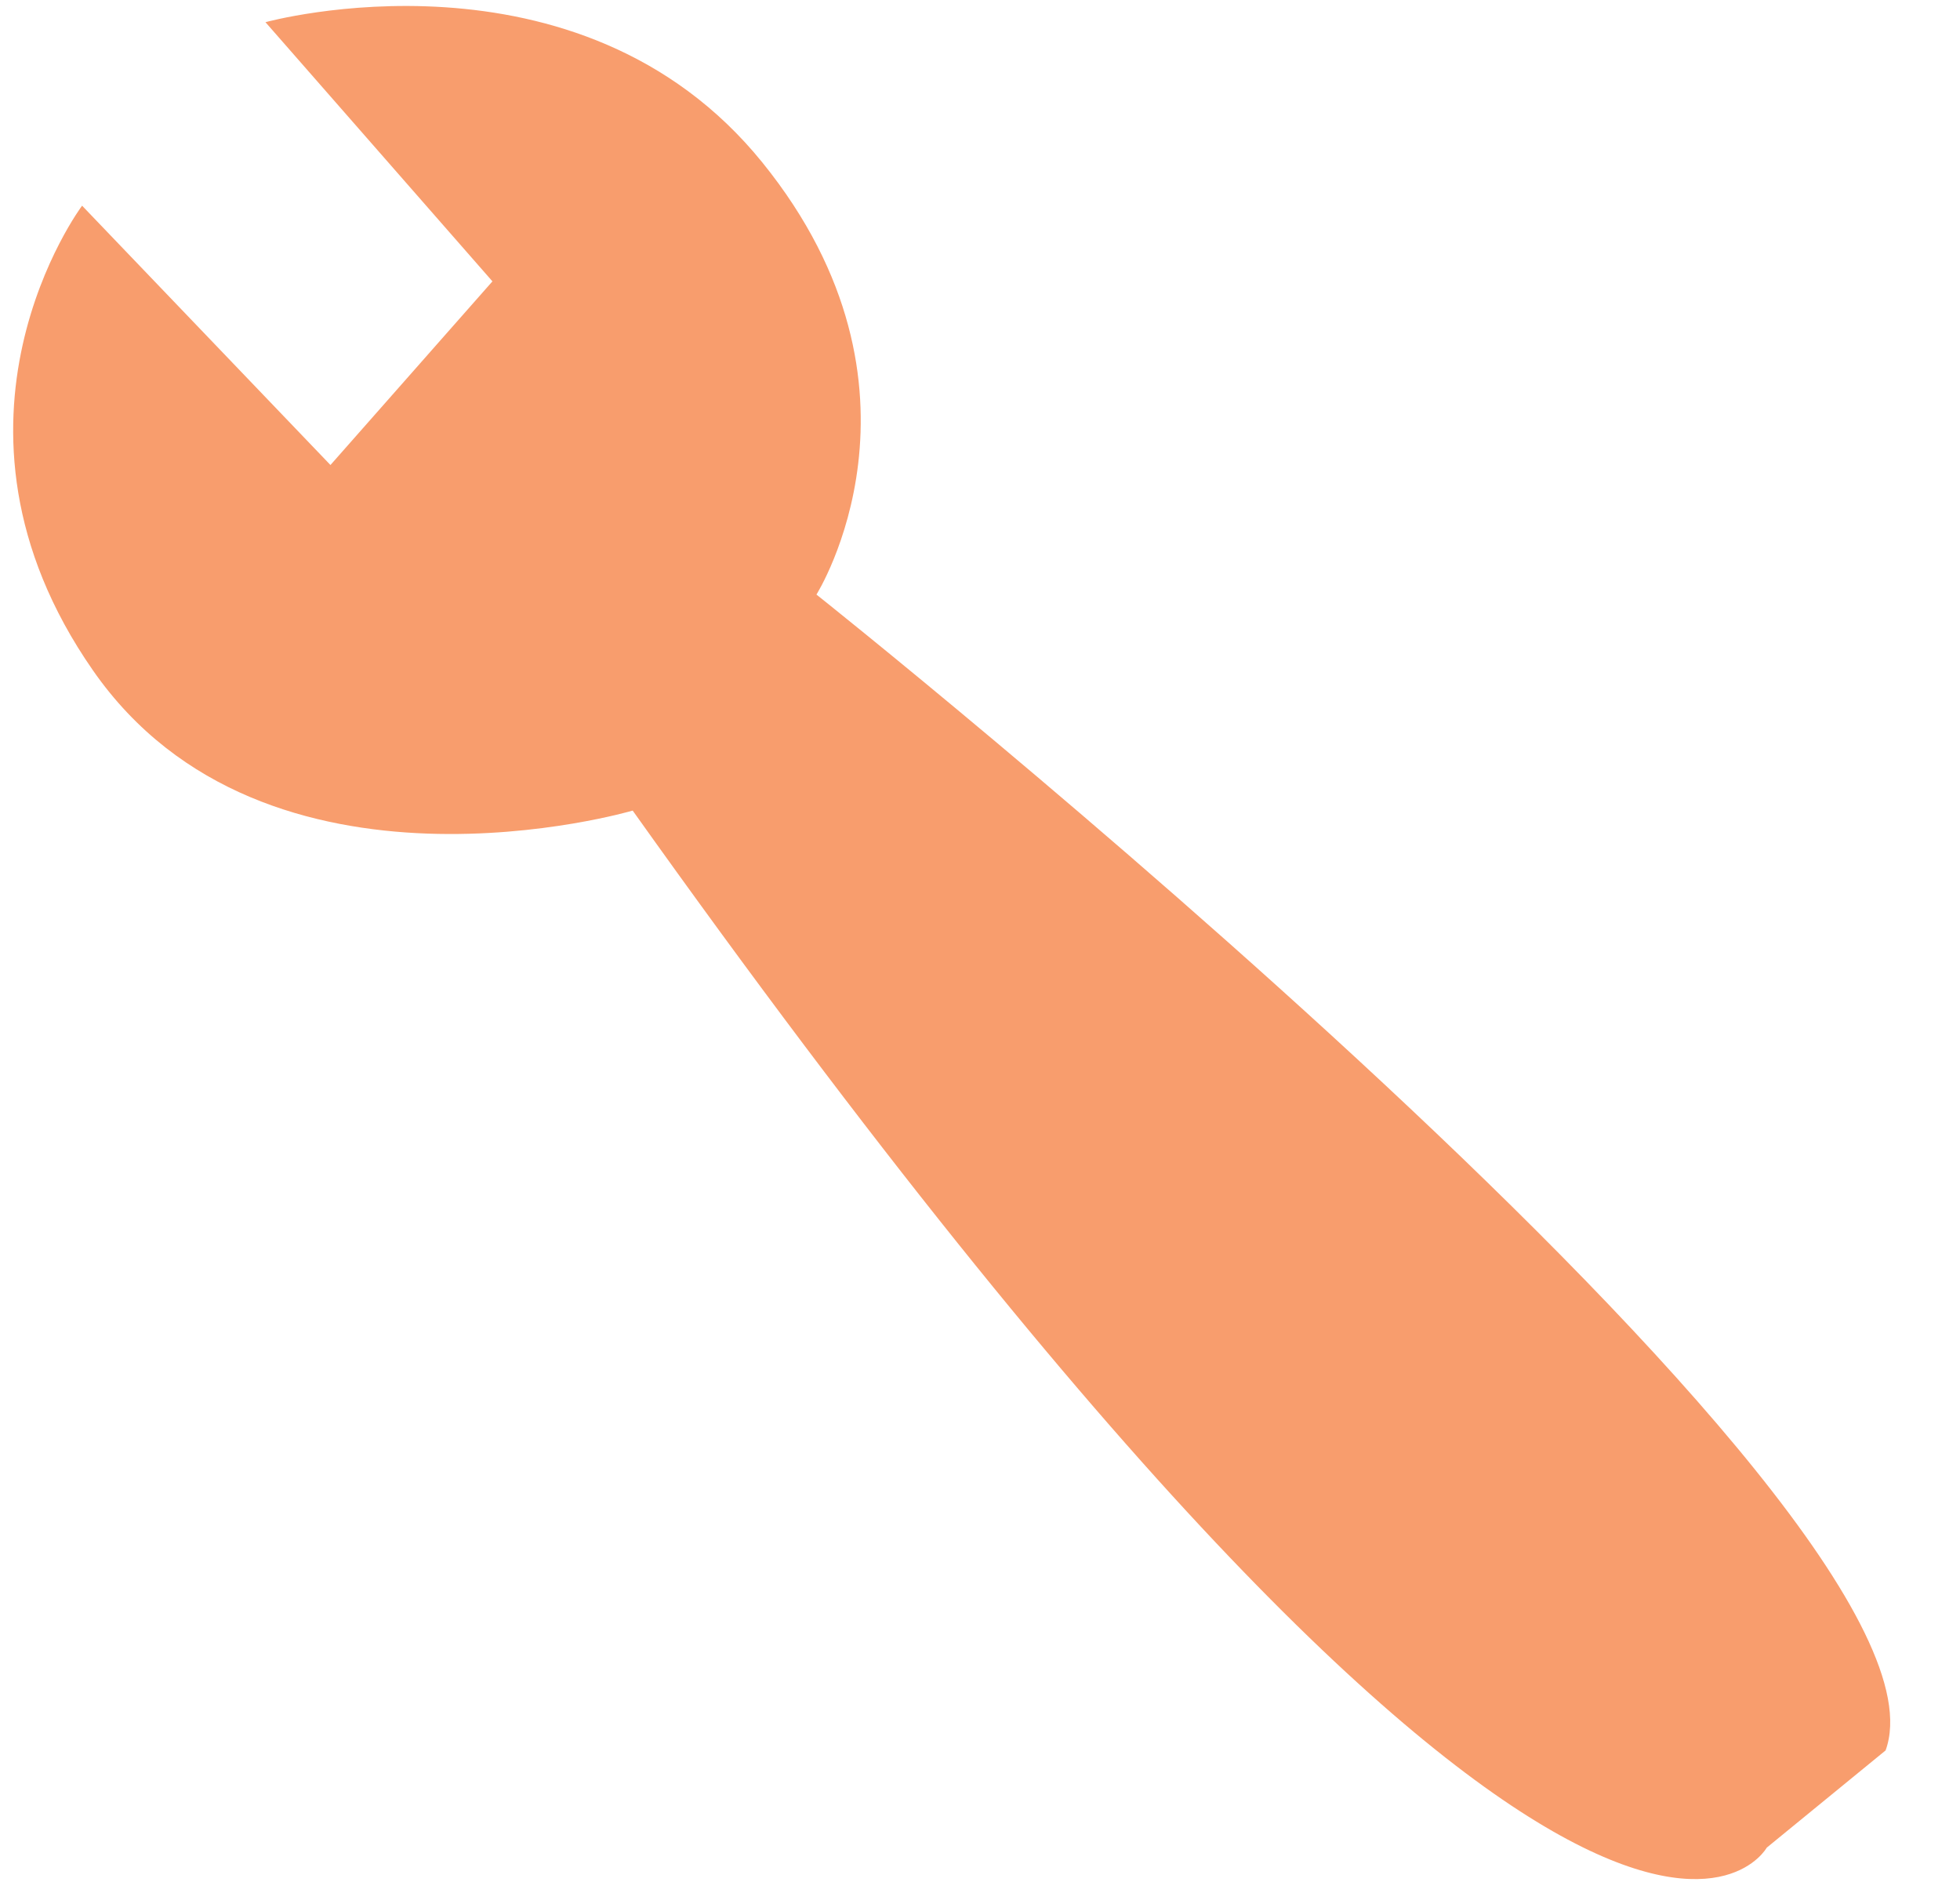
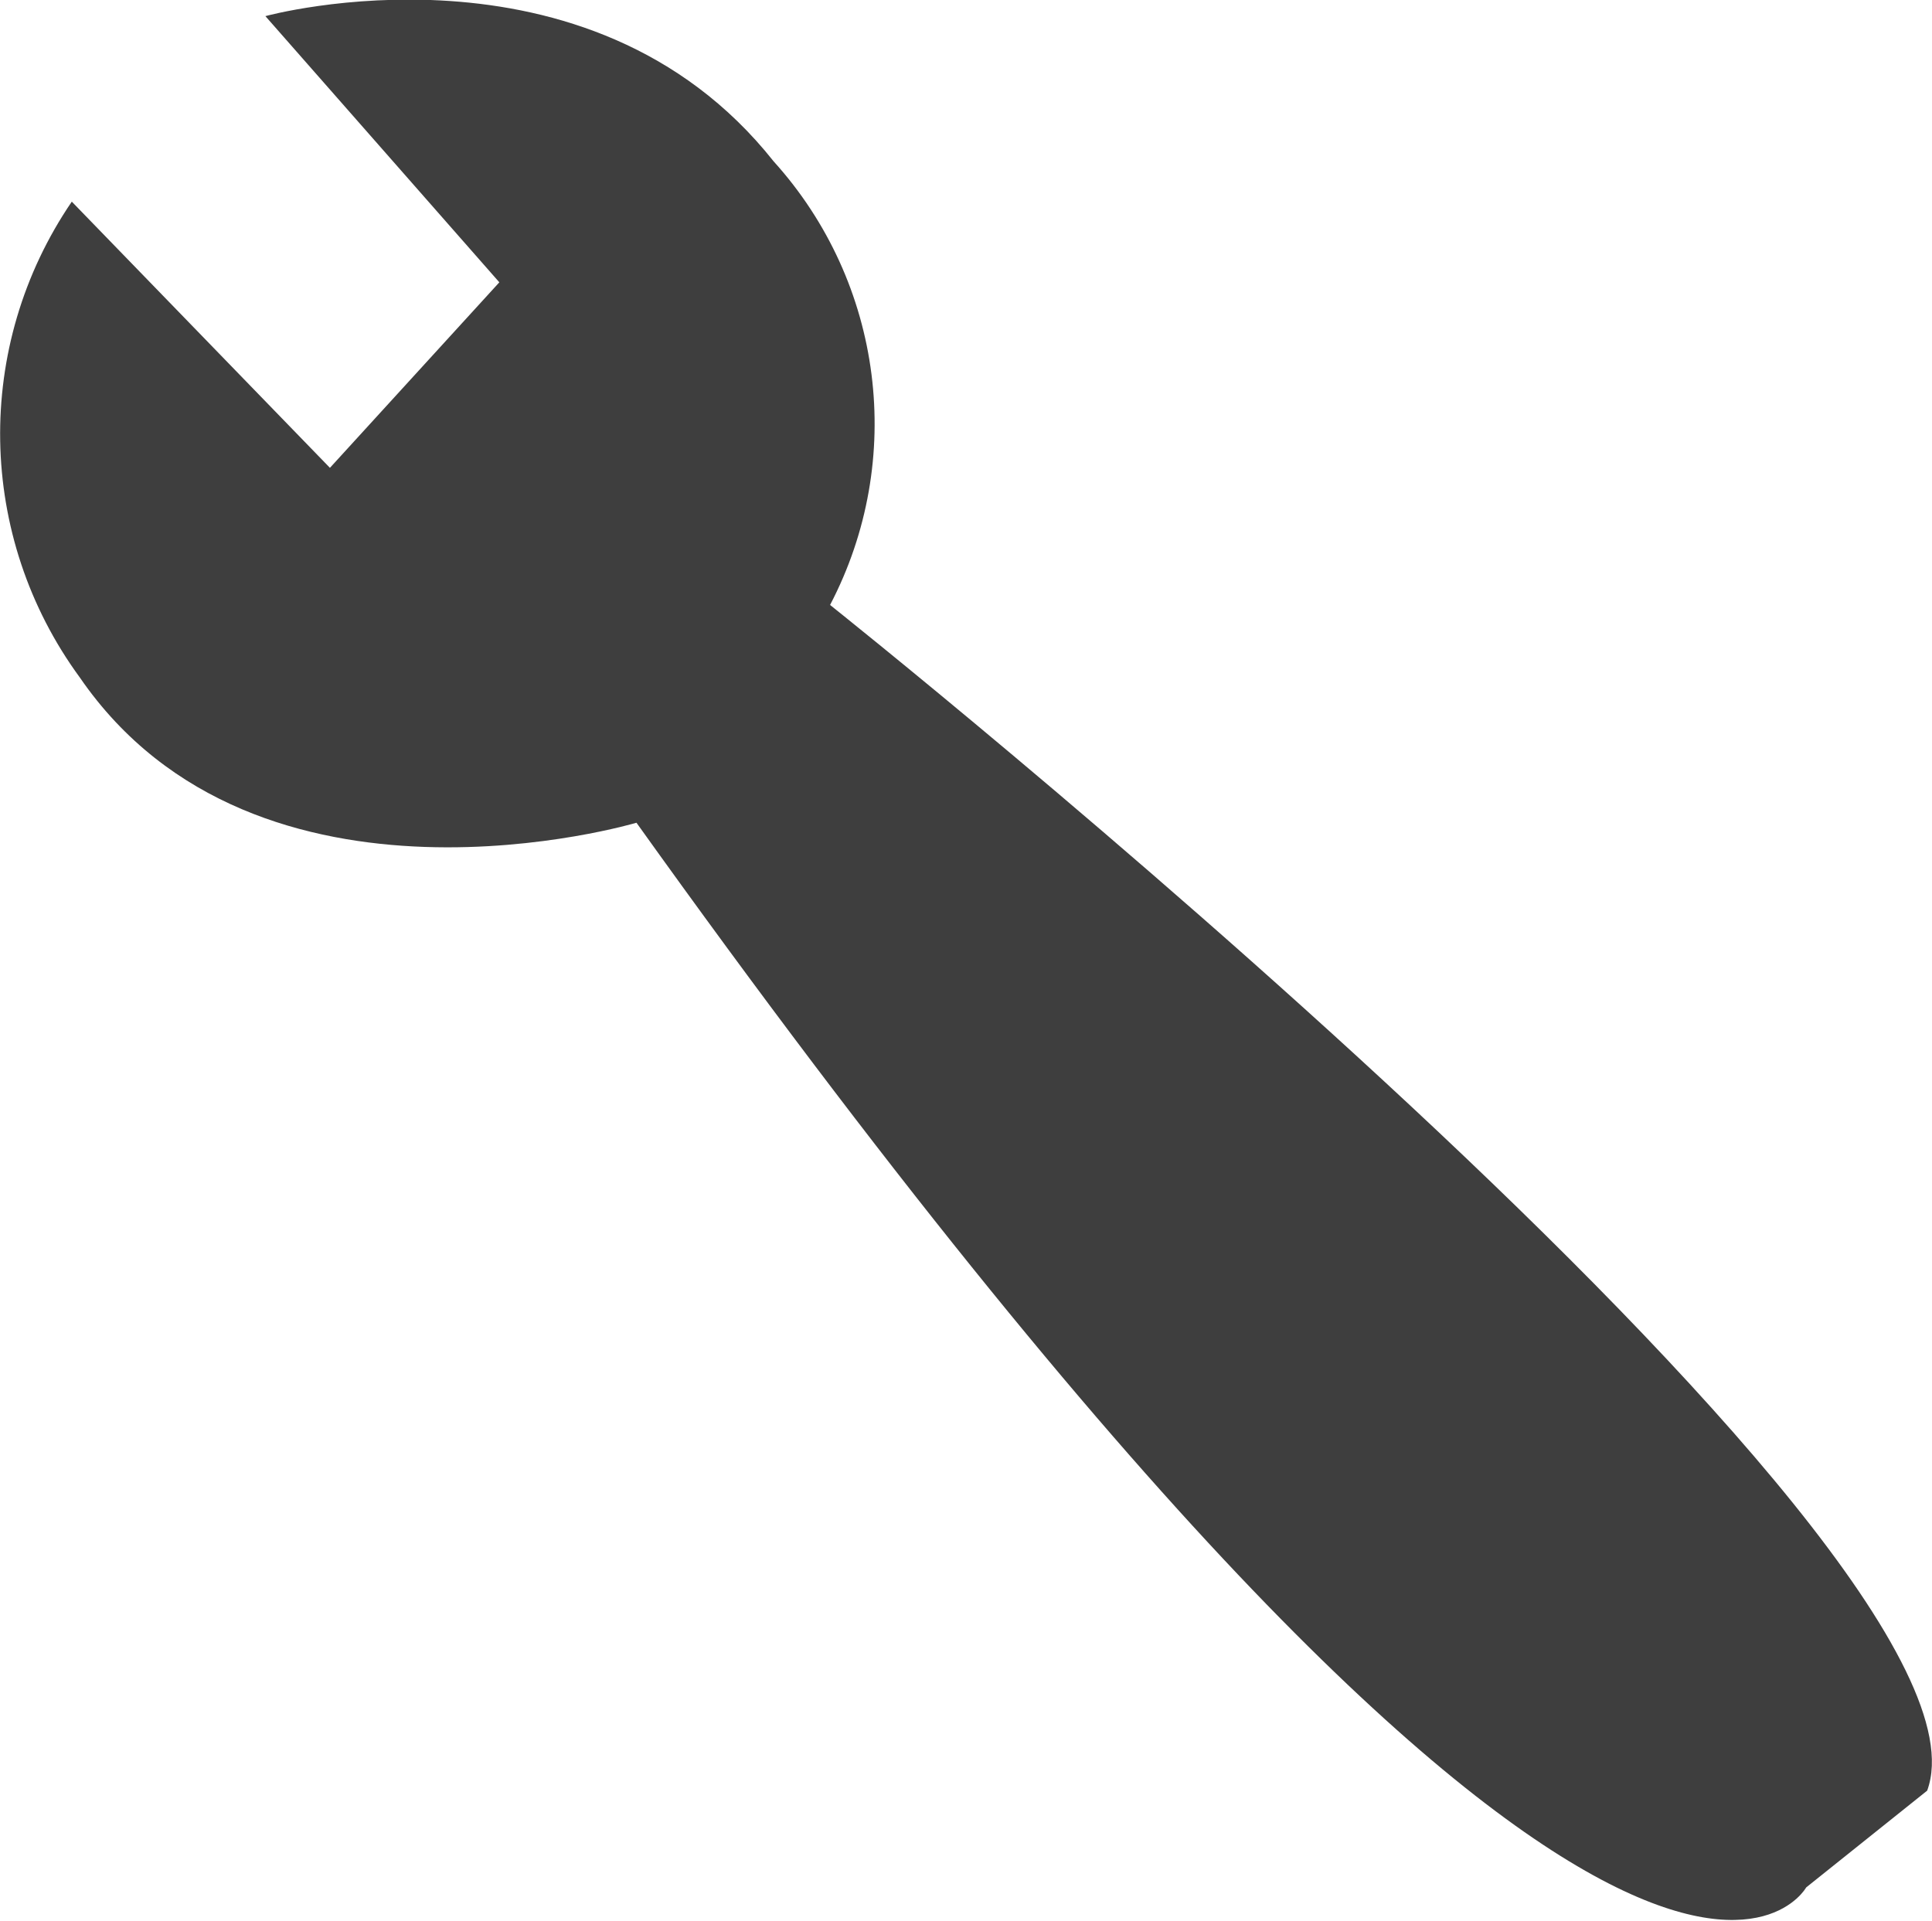
- <svg xmlns="http://www.w3.org/2000/svg" width="25px" height="24px" viewBox="0 0 25 24" version="1.1">
-   <defs />
-   <g id="Page-1" stroke="none" stroke-width="1" fill="none" fill-rule="evenodd">
-     <path d="M1.047,2.623 L4.215,5.93 L6.281,3.588 L3.386,0.283 C3.386,0.283 7.382,-0.821 9.724,2.072 C12.064,4.964 10.414,7.582 10.414,7.582 C10.414,7.582 25.154,19.293 24.051,22.322 L22.535,23.562 C22.535,23.562 20.332,27.556 8.07,10.337 C8.07,10.337 3.386,11.716 1.185,8.548 C-1.02,5.379 1.047,2.623 1.047,2.623 L1.047,2.623 Z" id="Shape" fill="#F89D6D" />
+ <svg xmlns="http://www.w3.org/2000/svg" id="Capa_1" data-name="Capa 1" width="23.95" height="23.81" viewBox="0 0 23.95 23.81">
+   <defs>
+     <style>.cls-1{fill:#3e3e3e;}</style>
+   </defs>
+   <g id="Page-1">
+     <path id="Shape" class="cls-1" d="M.9,2.5,4.1,5.8,6.2,3.5,3.3.2S7.3-.9,9.6,2a4.85,4.85,0,0,1,.7,5.5S25,19.2,23.9,22.2l-1.5,1.2s-2.2,4-14.5-13.2c0,0-4.7,1.4-6.9-1.8A5.11,5.11,0,0,1,.9,2.5Z" transform="translate(-0.01 0)" />
  </g>
</svg>
